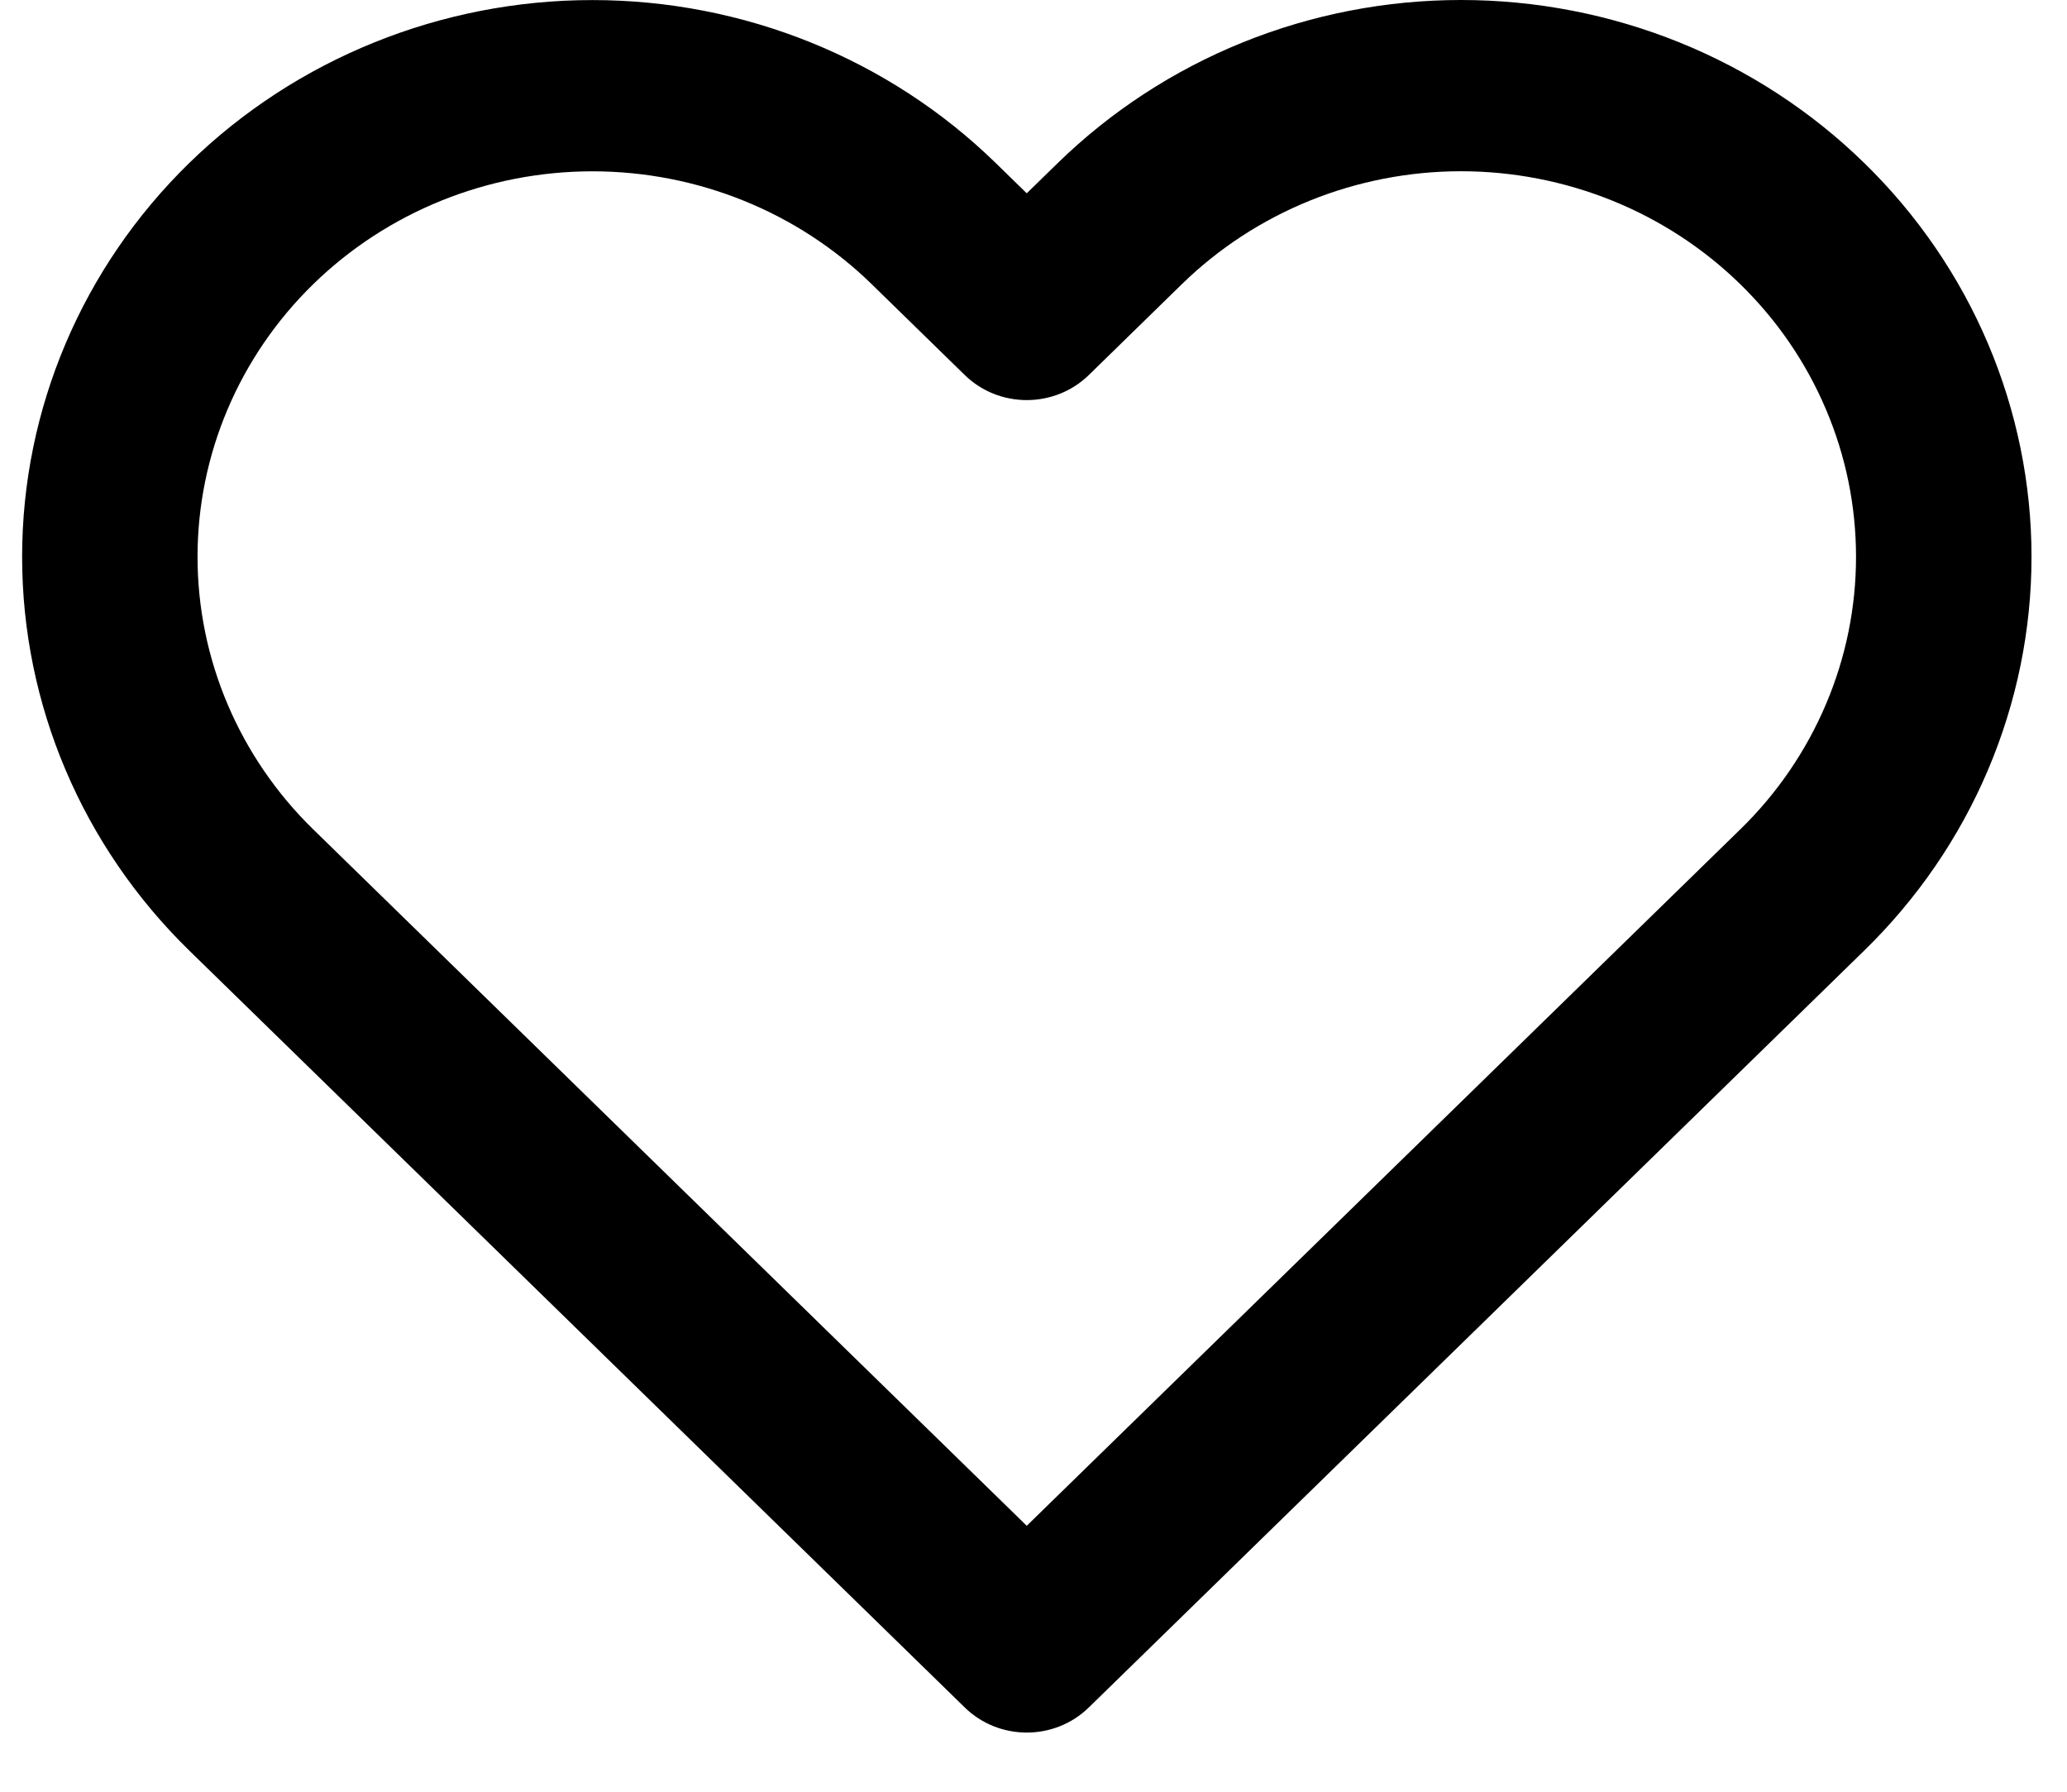
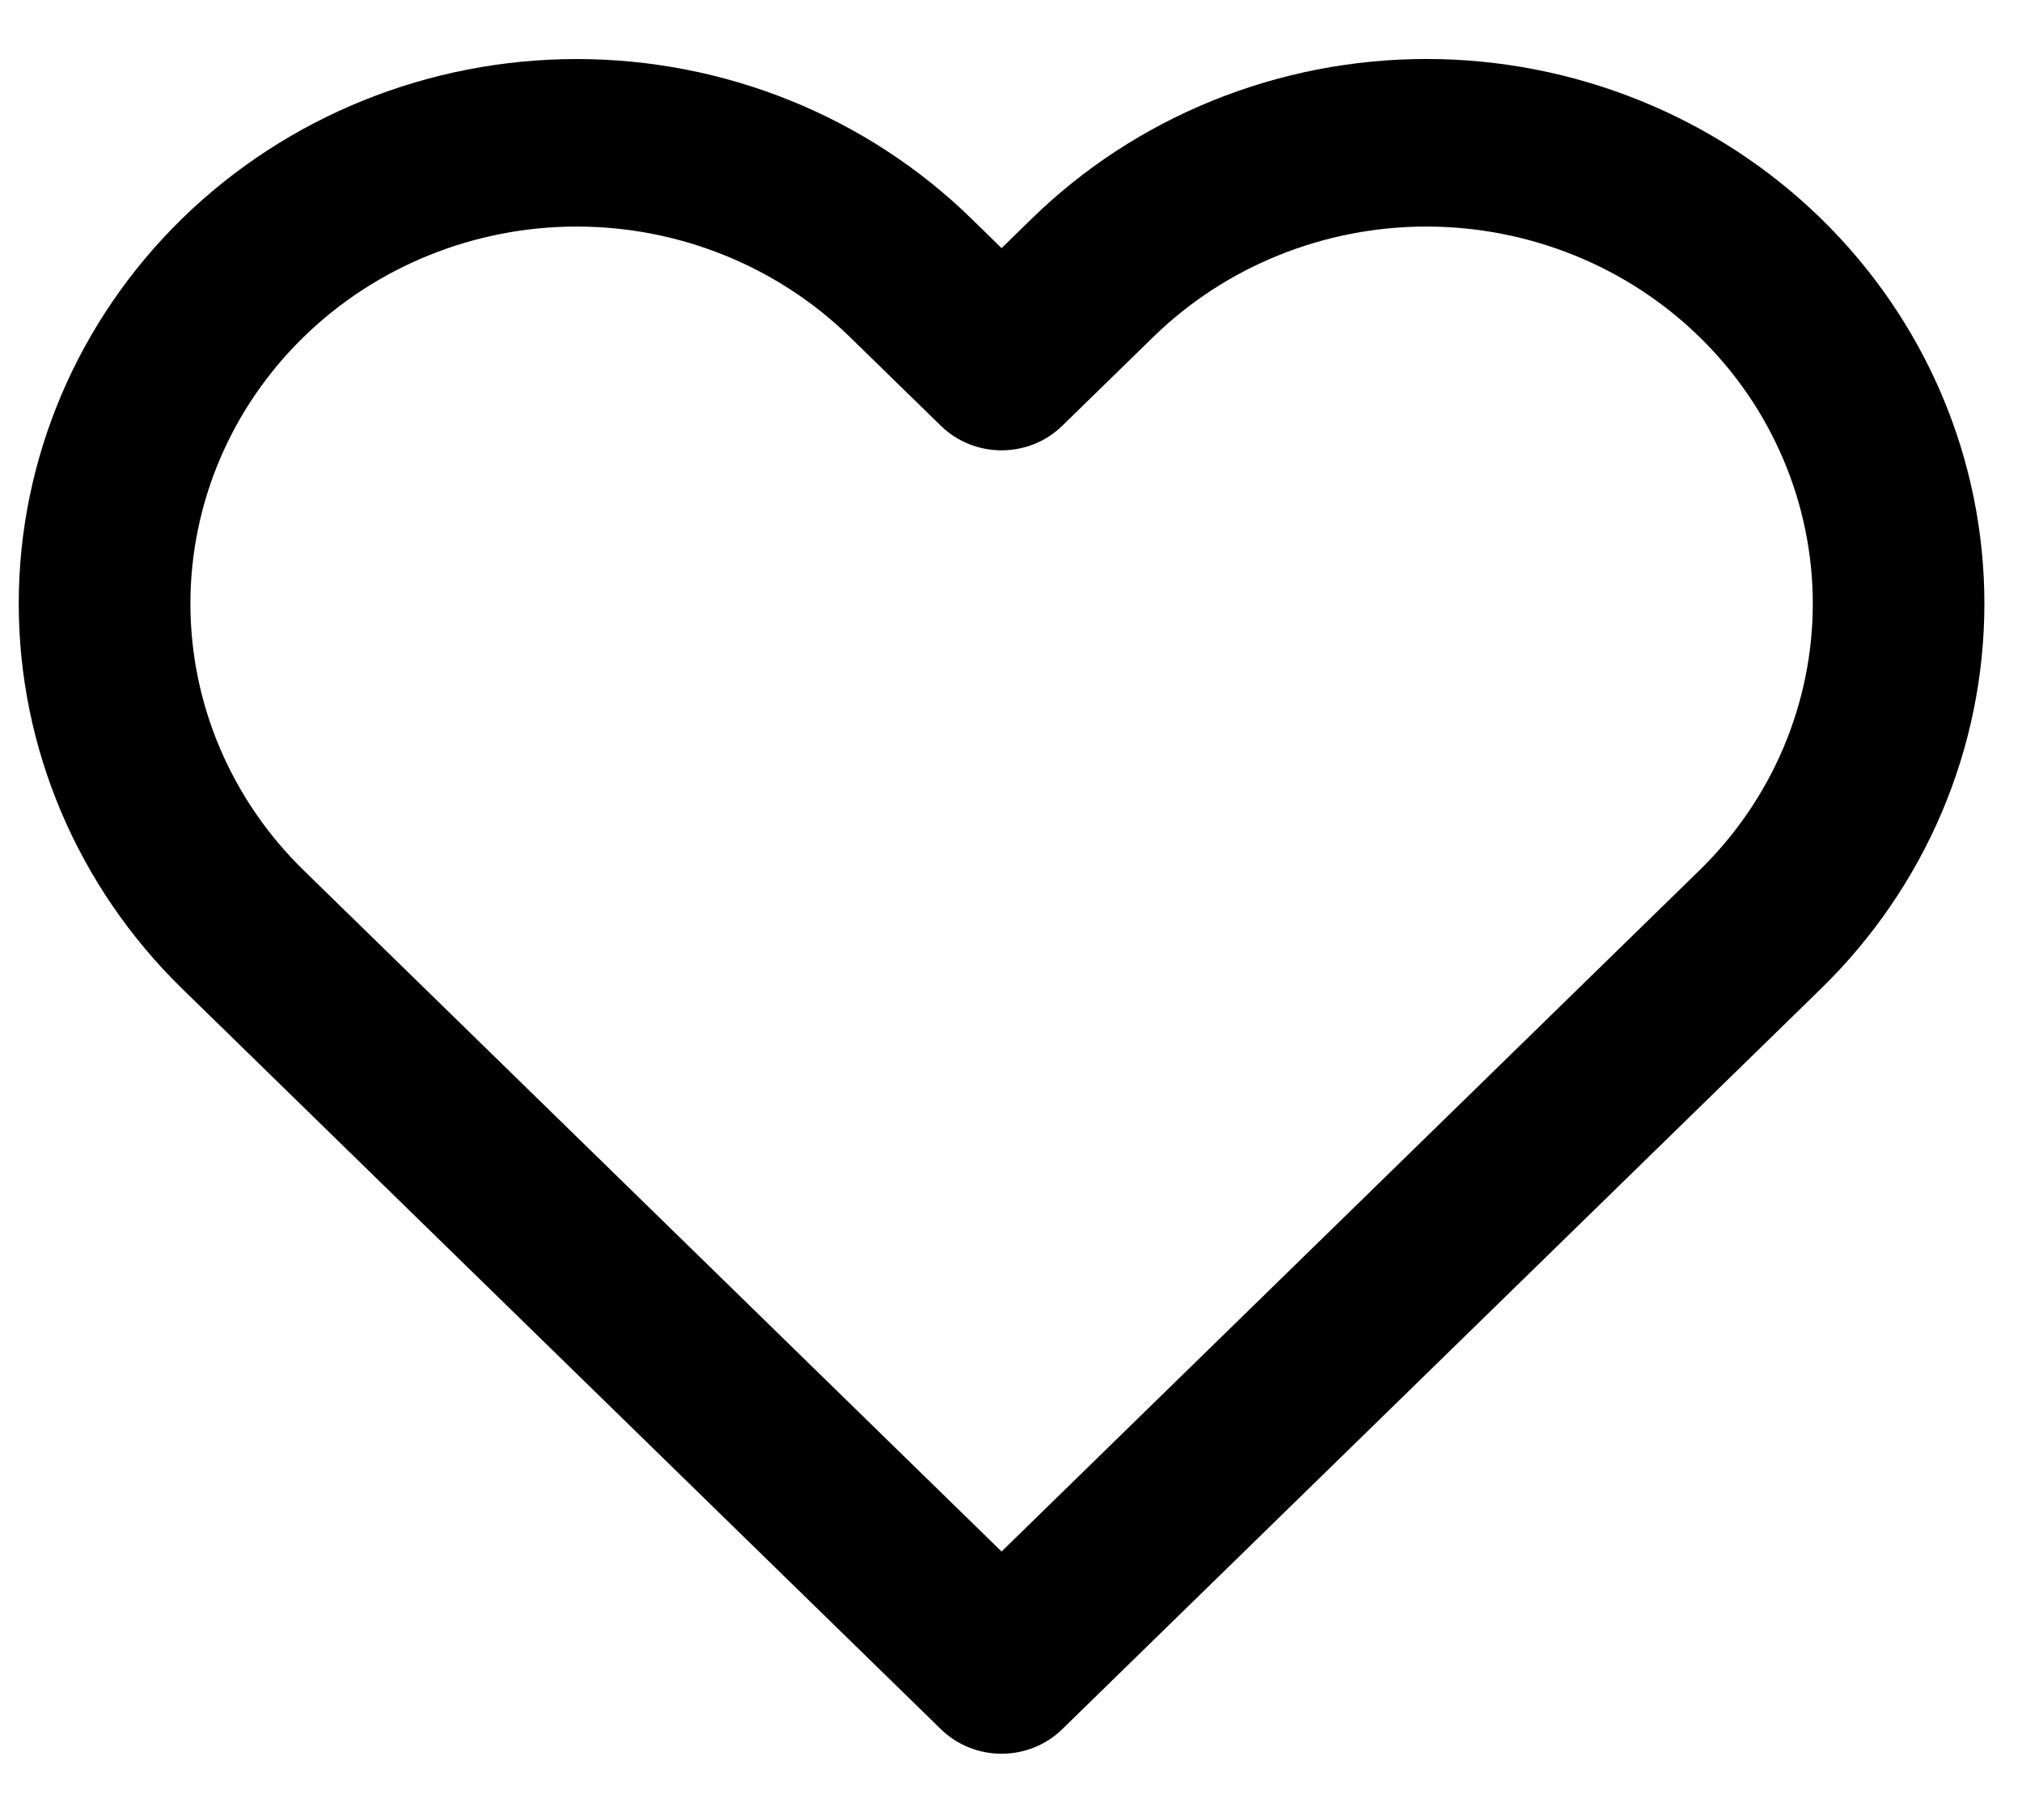
- <svg xmlns="http://www.w3.org/2000/svg" width="30" height="26" viewBox="0 0 30 26" fill="none">
-   <path fill-rule="evenodd" clip-rule="evenodd" d="M18.037 0.615C19.041 0.209 20.118 0 21.205 0C22.293 0 23.369 0.209 24.374 0.615C25.378 1.021 26.29 1.616 27.059 2.367C27.828 3.117 28.438 4.008 28.854 4.988C29.27 5.968 29.485 7.019 29.485 8.08C29.485 9.141 29.27 10.191 28.854 11.171C28.438 12.152 27.828 13.042 27.059 13.792C27.059 13.792 27.059 13.792 27.059 13.792L15.803 24.777C15.305 25.263 14.499 25.263 14.002 24.777L2.745 13.792C1.193 12.277 0.321 10.222 0.321 8.08C0.321 5.937 1.193 3.882 2.745 2.367C4.298 0.852 6.403 0.001 8.599 0.001C10.795 0.001 12.9 0.852 14.453 2.367L14.902 2.805L15.351 2.367C15.351 2.367 15.351 2.367 15.351 2.367C16.12 1.617 17.033 1.021 18.037 0.615ZM21.205 2.485C20.453 2.485 19.707 2.63 19.012 2.911C18.317 3.192 17.685 3.605 17.153 4.124L15.803 5.442C15.305 5.927 14.499 5.927 14.002 5.442L12.652 4.124C11.577 3.075 10.119 2.486 8.599 2.486C7.079 2.486 5.621 3.075 4.546 4.124C3.471 5.173 2.867 6.596 2.867 8.08C2.867 9.563 3.471 10.986 4.546 12.035L14.902 22.141L25.258 12.035C25.791 11.516 26.213 10.899 26.501 10.22C26.79 9.542 26.938 8.814 26.938 8.08C26.938 7.345 26.79 6.618 26.501 5.939C26.213 5.26 25.791 4.644 25.259 4.125C24.727 3.605 24.094 3.192 23.399 2.911C22.703 2.63 21.958 2.485 21.205 2.485Z" fill="black" />
+ <svg xmlns="http://www.w3.org/2000/svg" width="30" height="27" viewBox="0 0 30 27" fill="none">
+   <path fill-rule="evenodd" clip-rule="evenodd" d="M17.995 1.491C18.999 1.085 20.076 0.875 21.163 0.875C22.25 0.875 23.327 1.085 24.331 1.491C25.336 1.897 26.248 2.492 27.017 3.242C27.785 3.992 28.396 4.883 28.812 5.863C29.228 6.843 29.442 7.894 29.442 8.955C29.442 10.016 29.228 11.067 28.812 12.047C28.396 13.027 27.786 13.918 27.017 14.668C27.017 14.668 27.017 14.668 27.017 14.668L15.76 25.653C15.263 26.138 14.457 26.138 13.96 25.653L2.703 14.668C1.151 13.153 0.278 11.098 0.278 8.955C0.278 6.812 1.151 4.758 2.703 3.242C4.256 1.727 6.361 0.876 8.557 0.876C10.752 0.876 12.858 1.727 14.411 3.242L14.86 3.681L15.309 3.243C15.309 3.243 15.309 3.243 15.309 3.243C16.078 2.492 16.991 1.897 17.995 1.491ZM21.163 3.361C20.41 3.361 19.665 3.506 18.97 3.787C18.274 4.068 17.642 4.48 17.11 5L15.76 6.317C15.263 6.802 14.457 6.802 13.96 6.317L12.61 5C11.535 3.951 10.077 3.361 8.557 3.361C7.037 3.361 5.579 3.951 4.504 5C3.429 6.049 2.825 7.472 2.825 8.955C2.825 10.439 3.429 11.861 4.504 12.91L14.86 23.017L25.216 12.91C25.748 12.391 26.171 11.774 26.459 11.096C26.747 10.417 26.896 9.69 26.896 8.955C26.896 8.221 26.747 7.493 26.459 6.815C26.171 6.136 25.749 5.519 25.216 5C24.684 4.48 24.052 4.068 23.357 3.787C22.661 3.506 21.916 3.361 21.163 3.361Z" fill="black" />
</svg>
